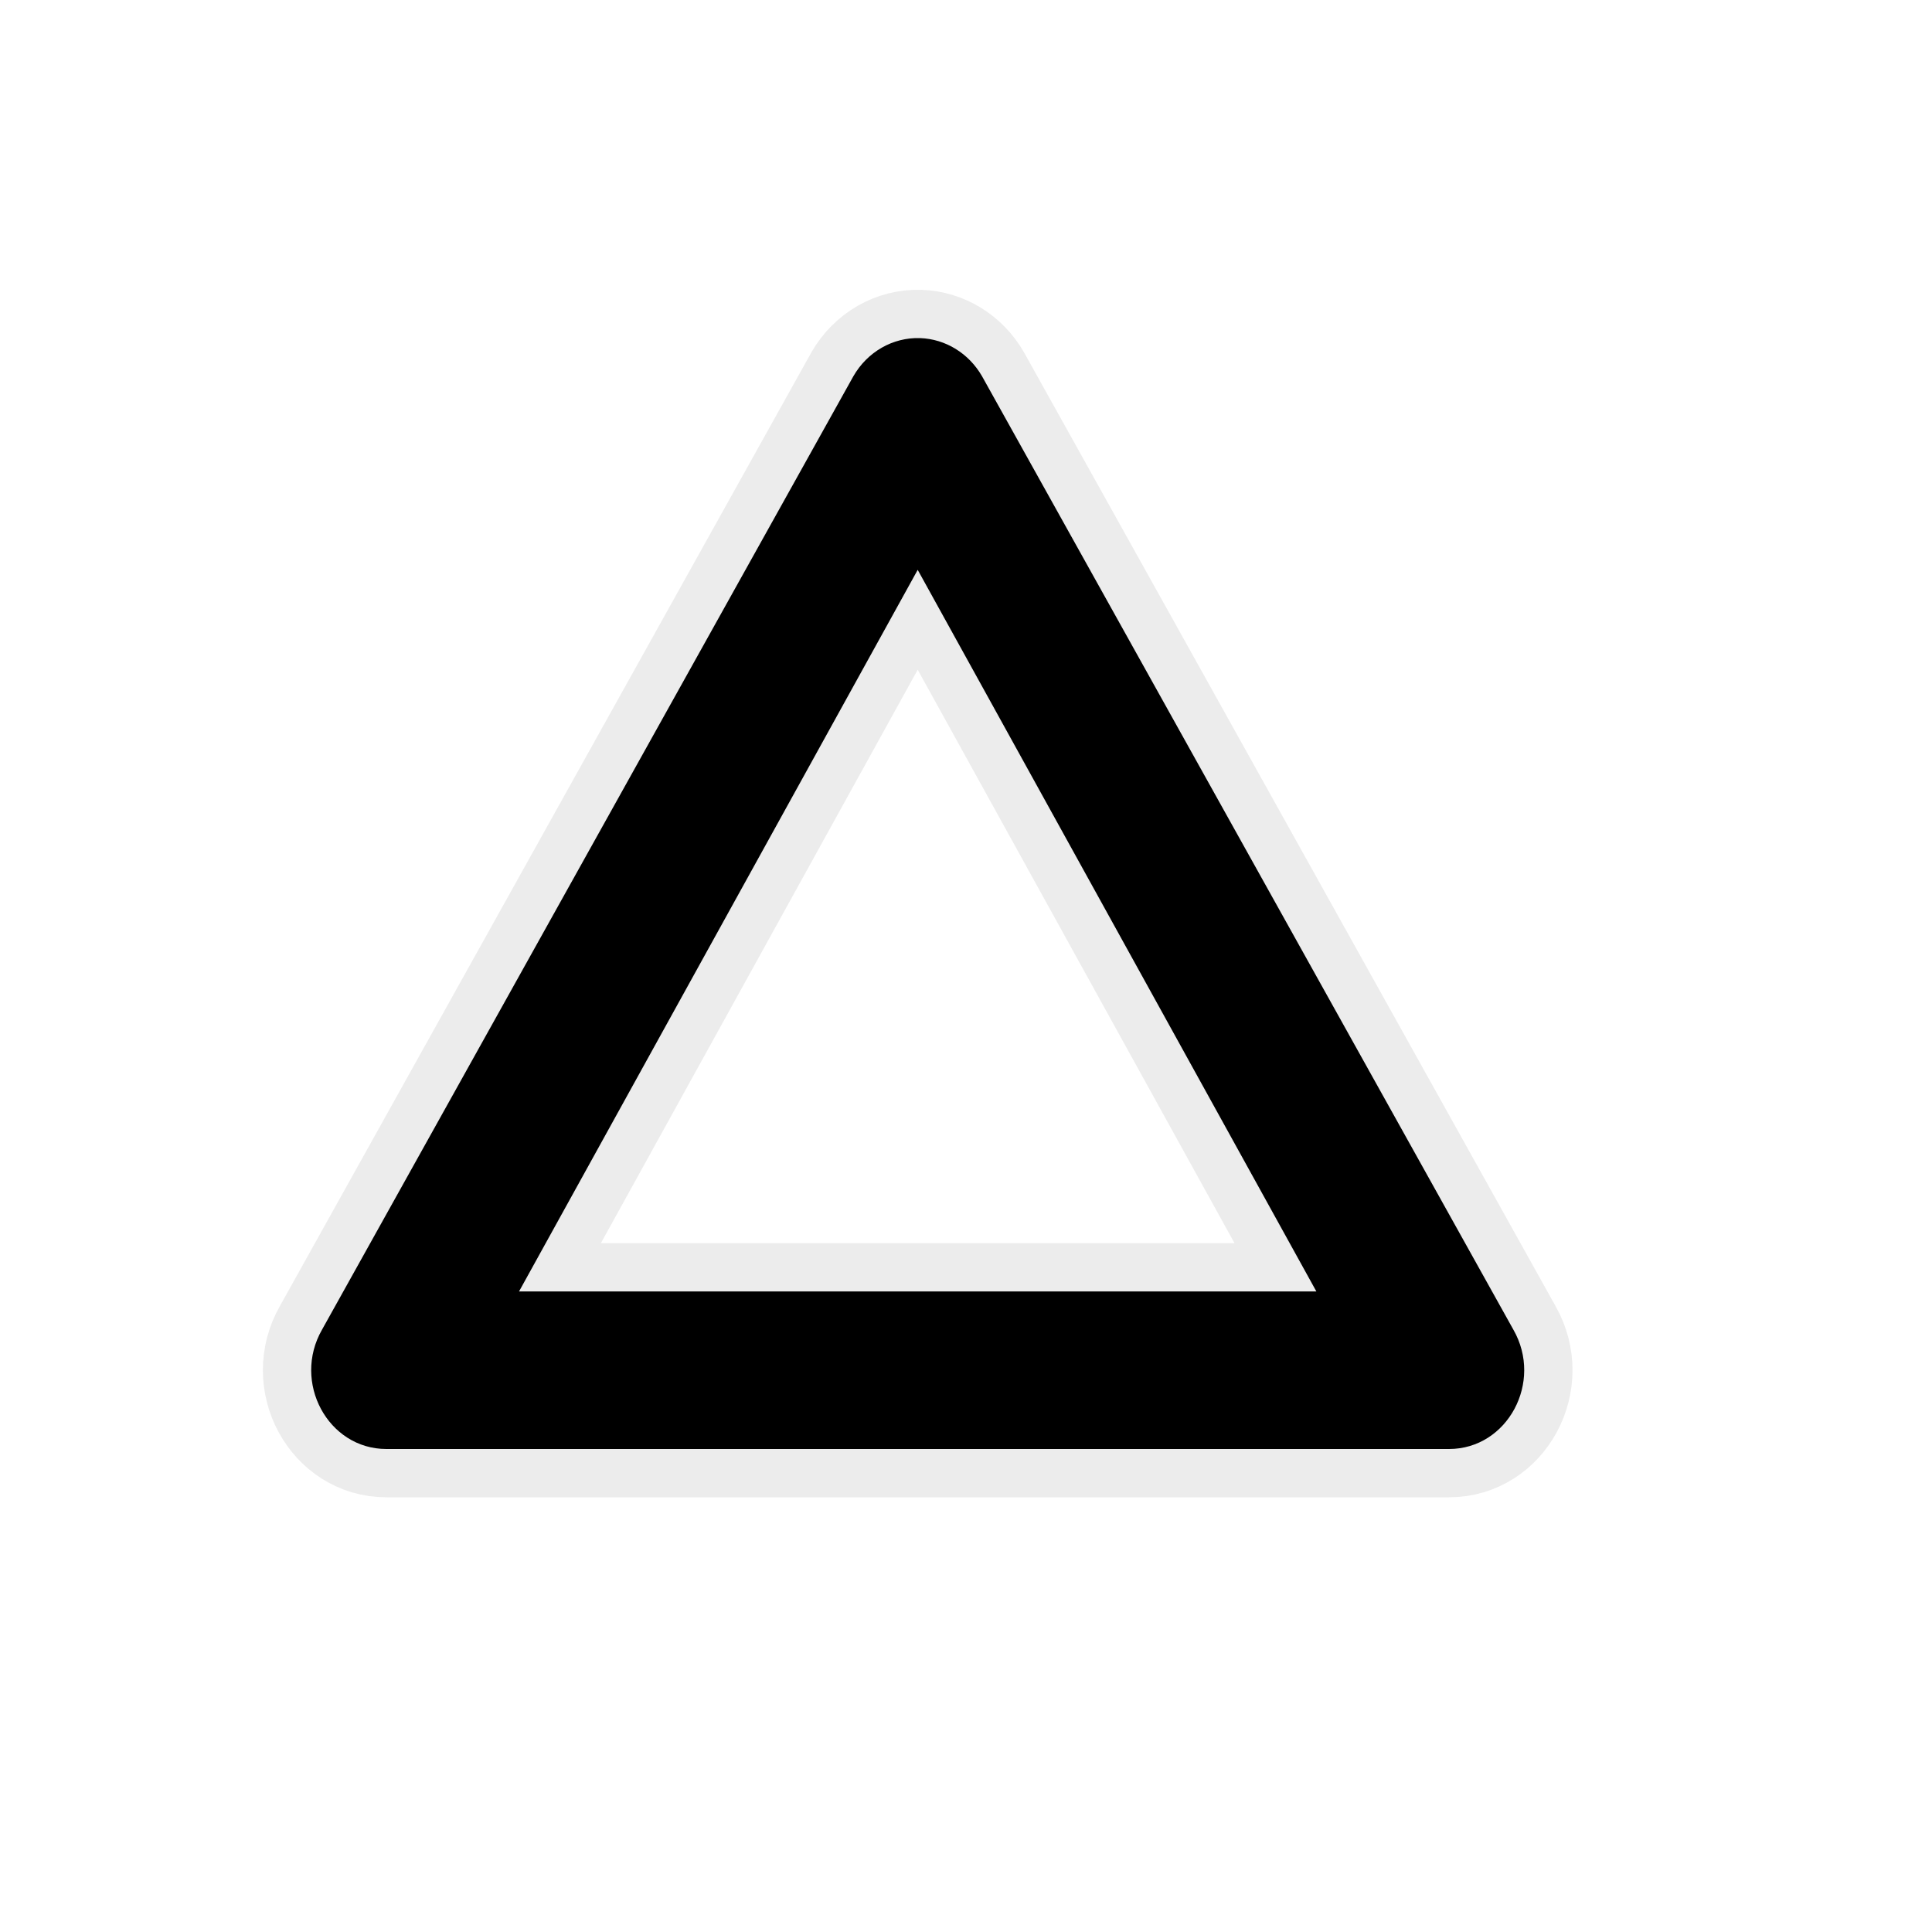
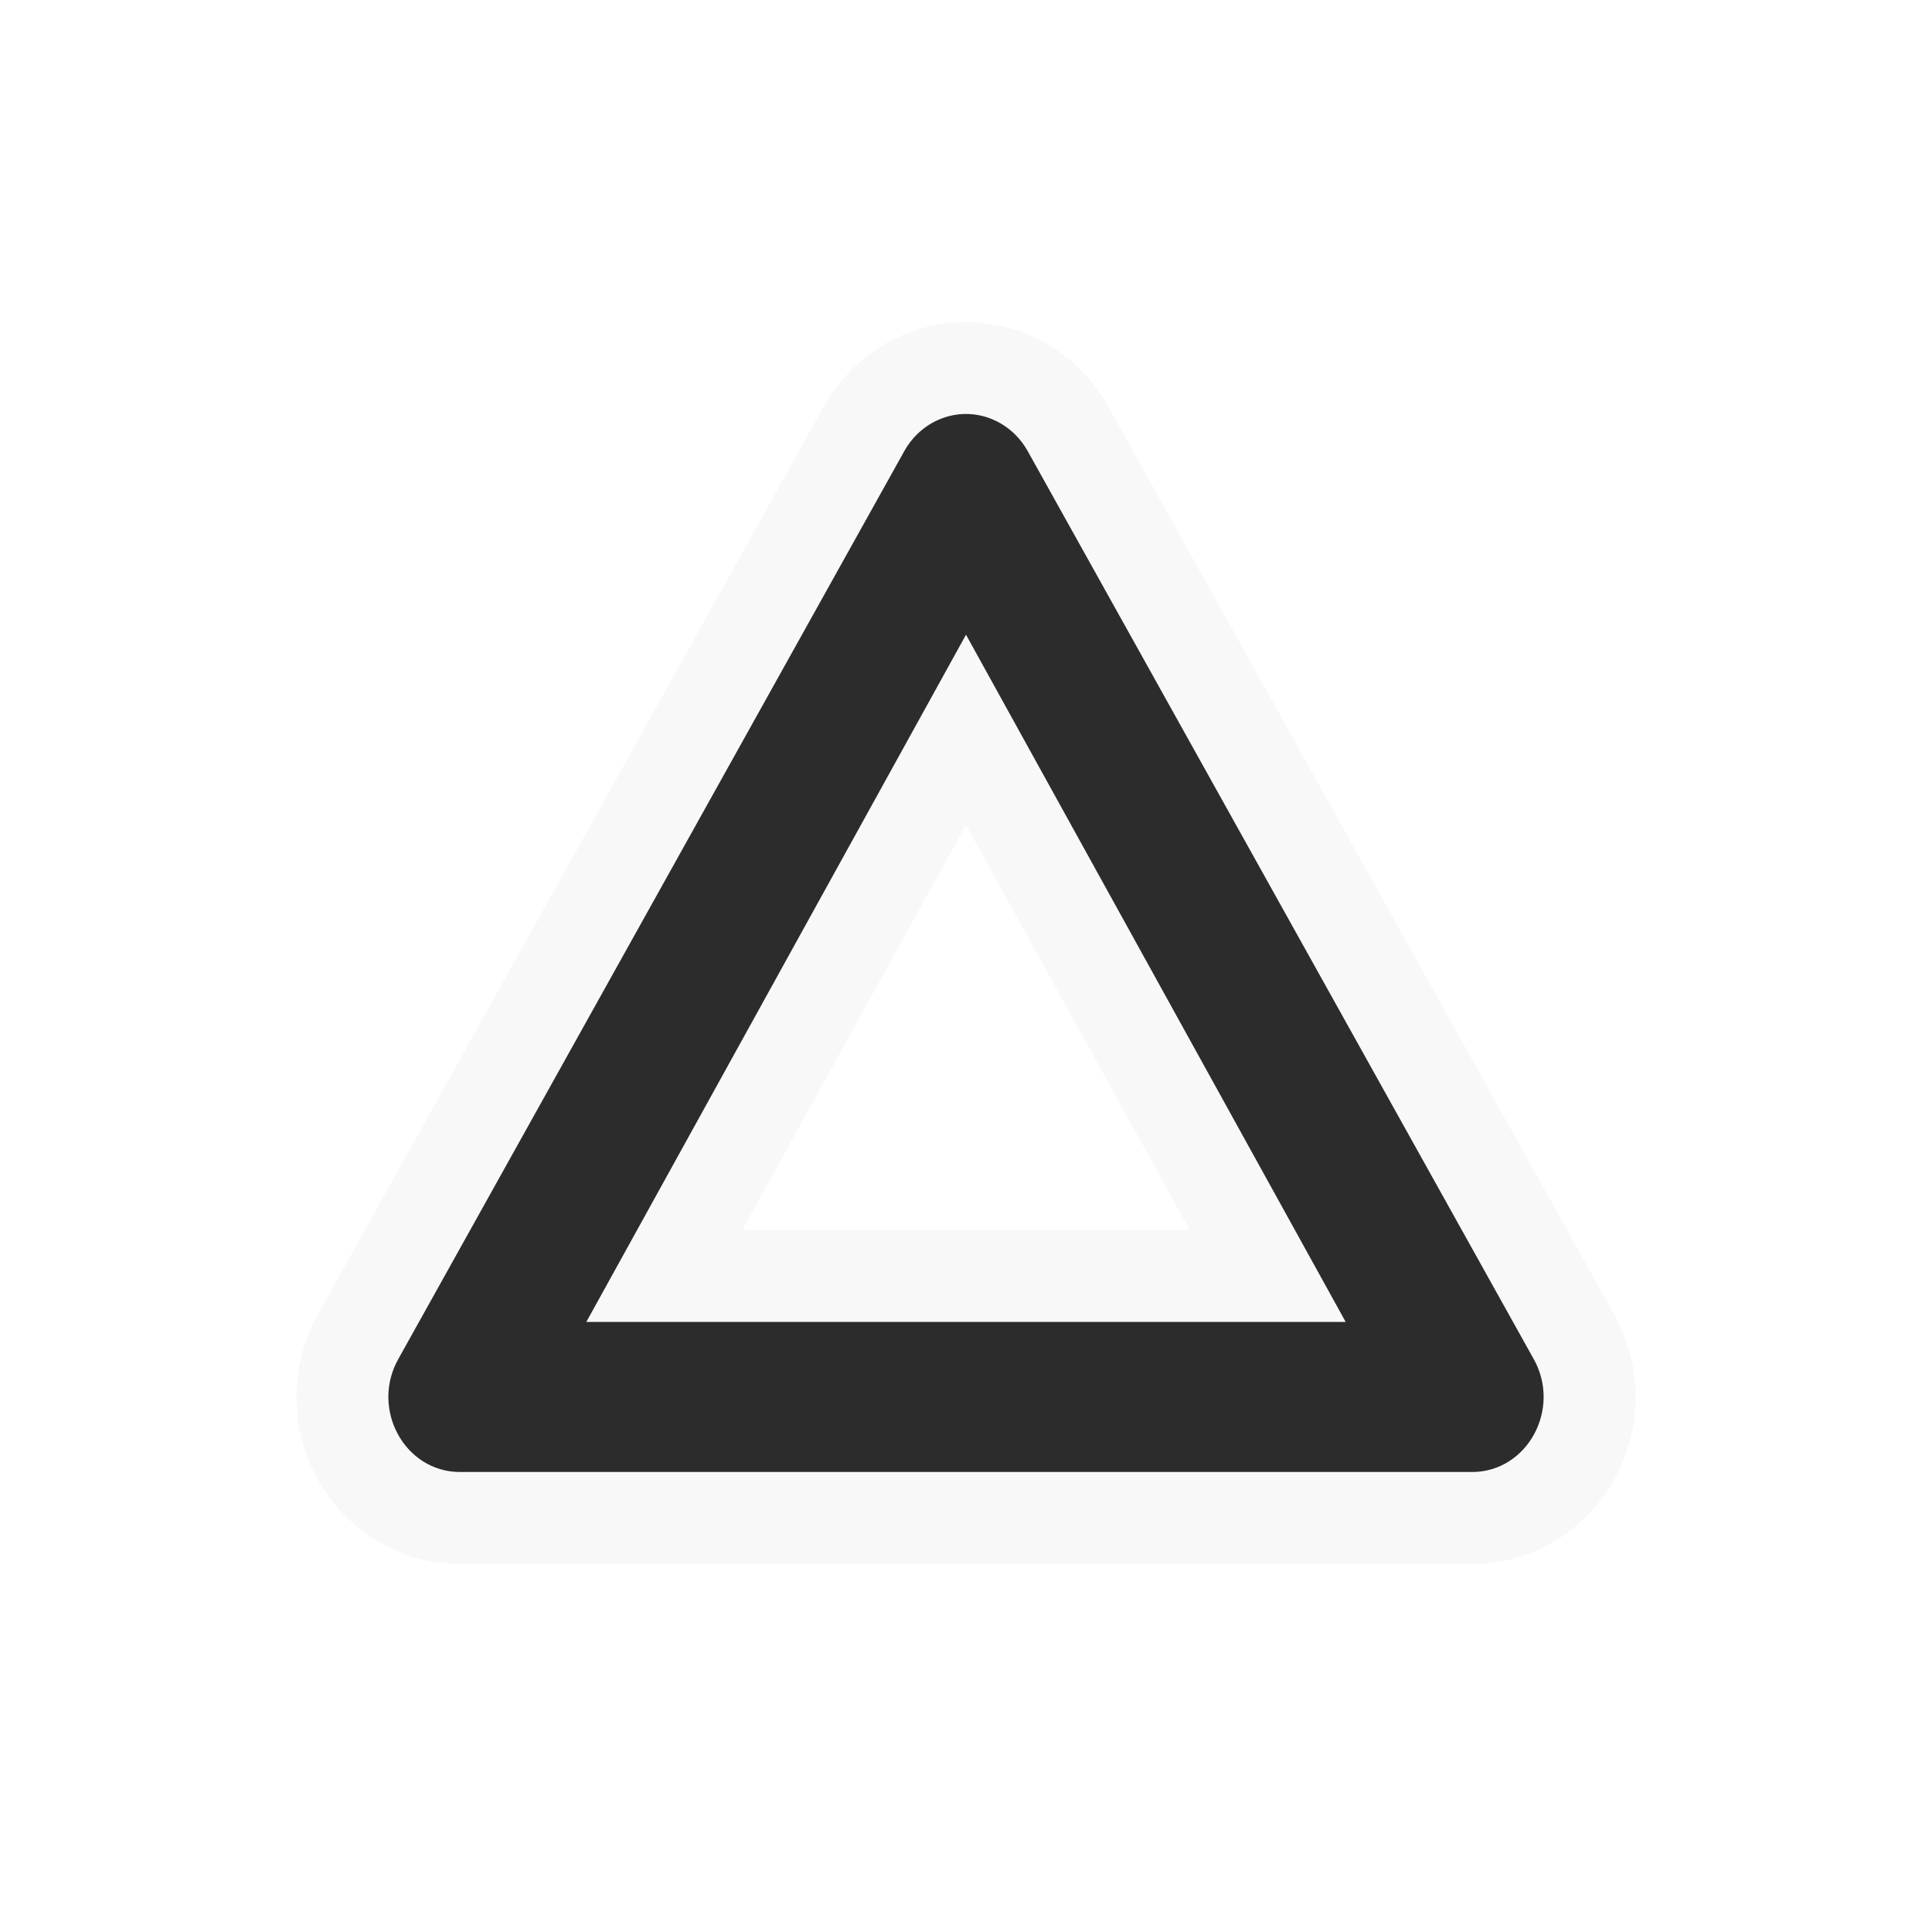
- <svg xmlns="http://www.w3.org/2000/svg" viewBox="0 0 20 20" height="20" width="20">
-   <rect fill="none" x="0" y="0" width="20" height="20" />
-   <path fill="rgba(224,224,224,0.6)" transform="translate(2 2)" d="M7.524,1.5  C7.243,1.491,6.979,1.642,6.834,1.895l-5.5,9.869C1.022,12.308,1.395,13,2,13h11  c0.605-0,0.978-0.692,0.666-1.236l-5.5-9.869C8.03,1.658,7.788,1.509,7.524,1.5z M7.5,3.899l4.127,7.47  H3.373L7.5,3.899z" style="stroke-linejoin:round;stroke-miterlimit:4;" stroke="rgba(224,224,224,0.6)" stroke-width="1" />
-   <path fill="#000" transform="translate(2 2)" d="M7.524,1.5  C7.243,1.491,6.979,1.642,6.834,1.895l-5.5,9.869C1.022,12.308,1.395,13,2,13h11  c0.605-0,0.978-0.692,0.666-1.236l-5.5-9.869C8.03,1.658,7.788,1.509,7.524,1.5z M7.5,3.899l4.127,7.47  H3.373L7.5,3.899z" />
+ <svg xmlns="http://www.w3.org/2000/svg" viewBox="0 0 21 21" height="21" width="21">
+   <rect fill="none" x="0" y="0" width="21" height="21" />
+   <path fill="rgba(219,219,219,0.18)" transform="translate(3 3)" d="M7.524,1.5  C7.243,1.491,6.979,1.642,6.834,1.895l-5.5,9.869C1.022,12.308,1.395,13,2,13h11  c0.605-0,0.978-0.692,0.666-1.236l-5.5-9.869C8.03,1.658,7.788,1.509,7.524,1.5z M7.5,3.899l4.127,7.47  H3.373L7.5,3.899z" style="stroke-linejoin:round;stroke-miterlimit:4;" stroke="rgba(219,219,219,0.18)" stroke-width="2" />
+   <path fill="#2c2c2d" transform="translate(3 3)" d="M7.524,1.5  C7.243,1.491,6.979,1.642,6.834,1.895l-5.5,9.869C1.022,12.308,1.395,13,2,13h11  c0.605-0,0.978-0.692,0.666-1.236l-5.5-9.869C8.03,1.658,7.788,1.509,7.524,1.5z M7.5,3.899l4.127,7.47  H3.373L7.5,3.899z" />
</svg>
